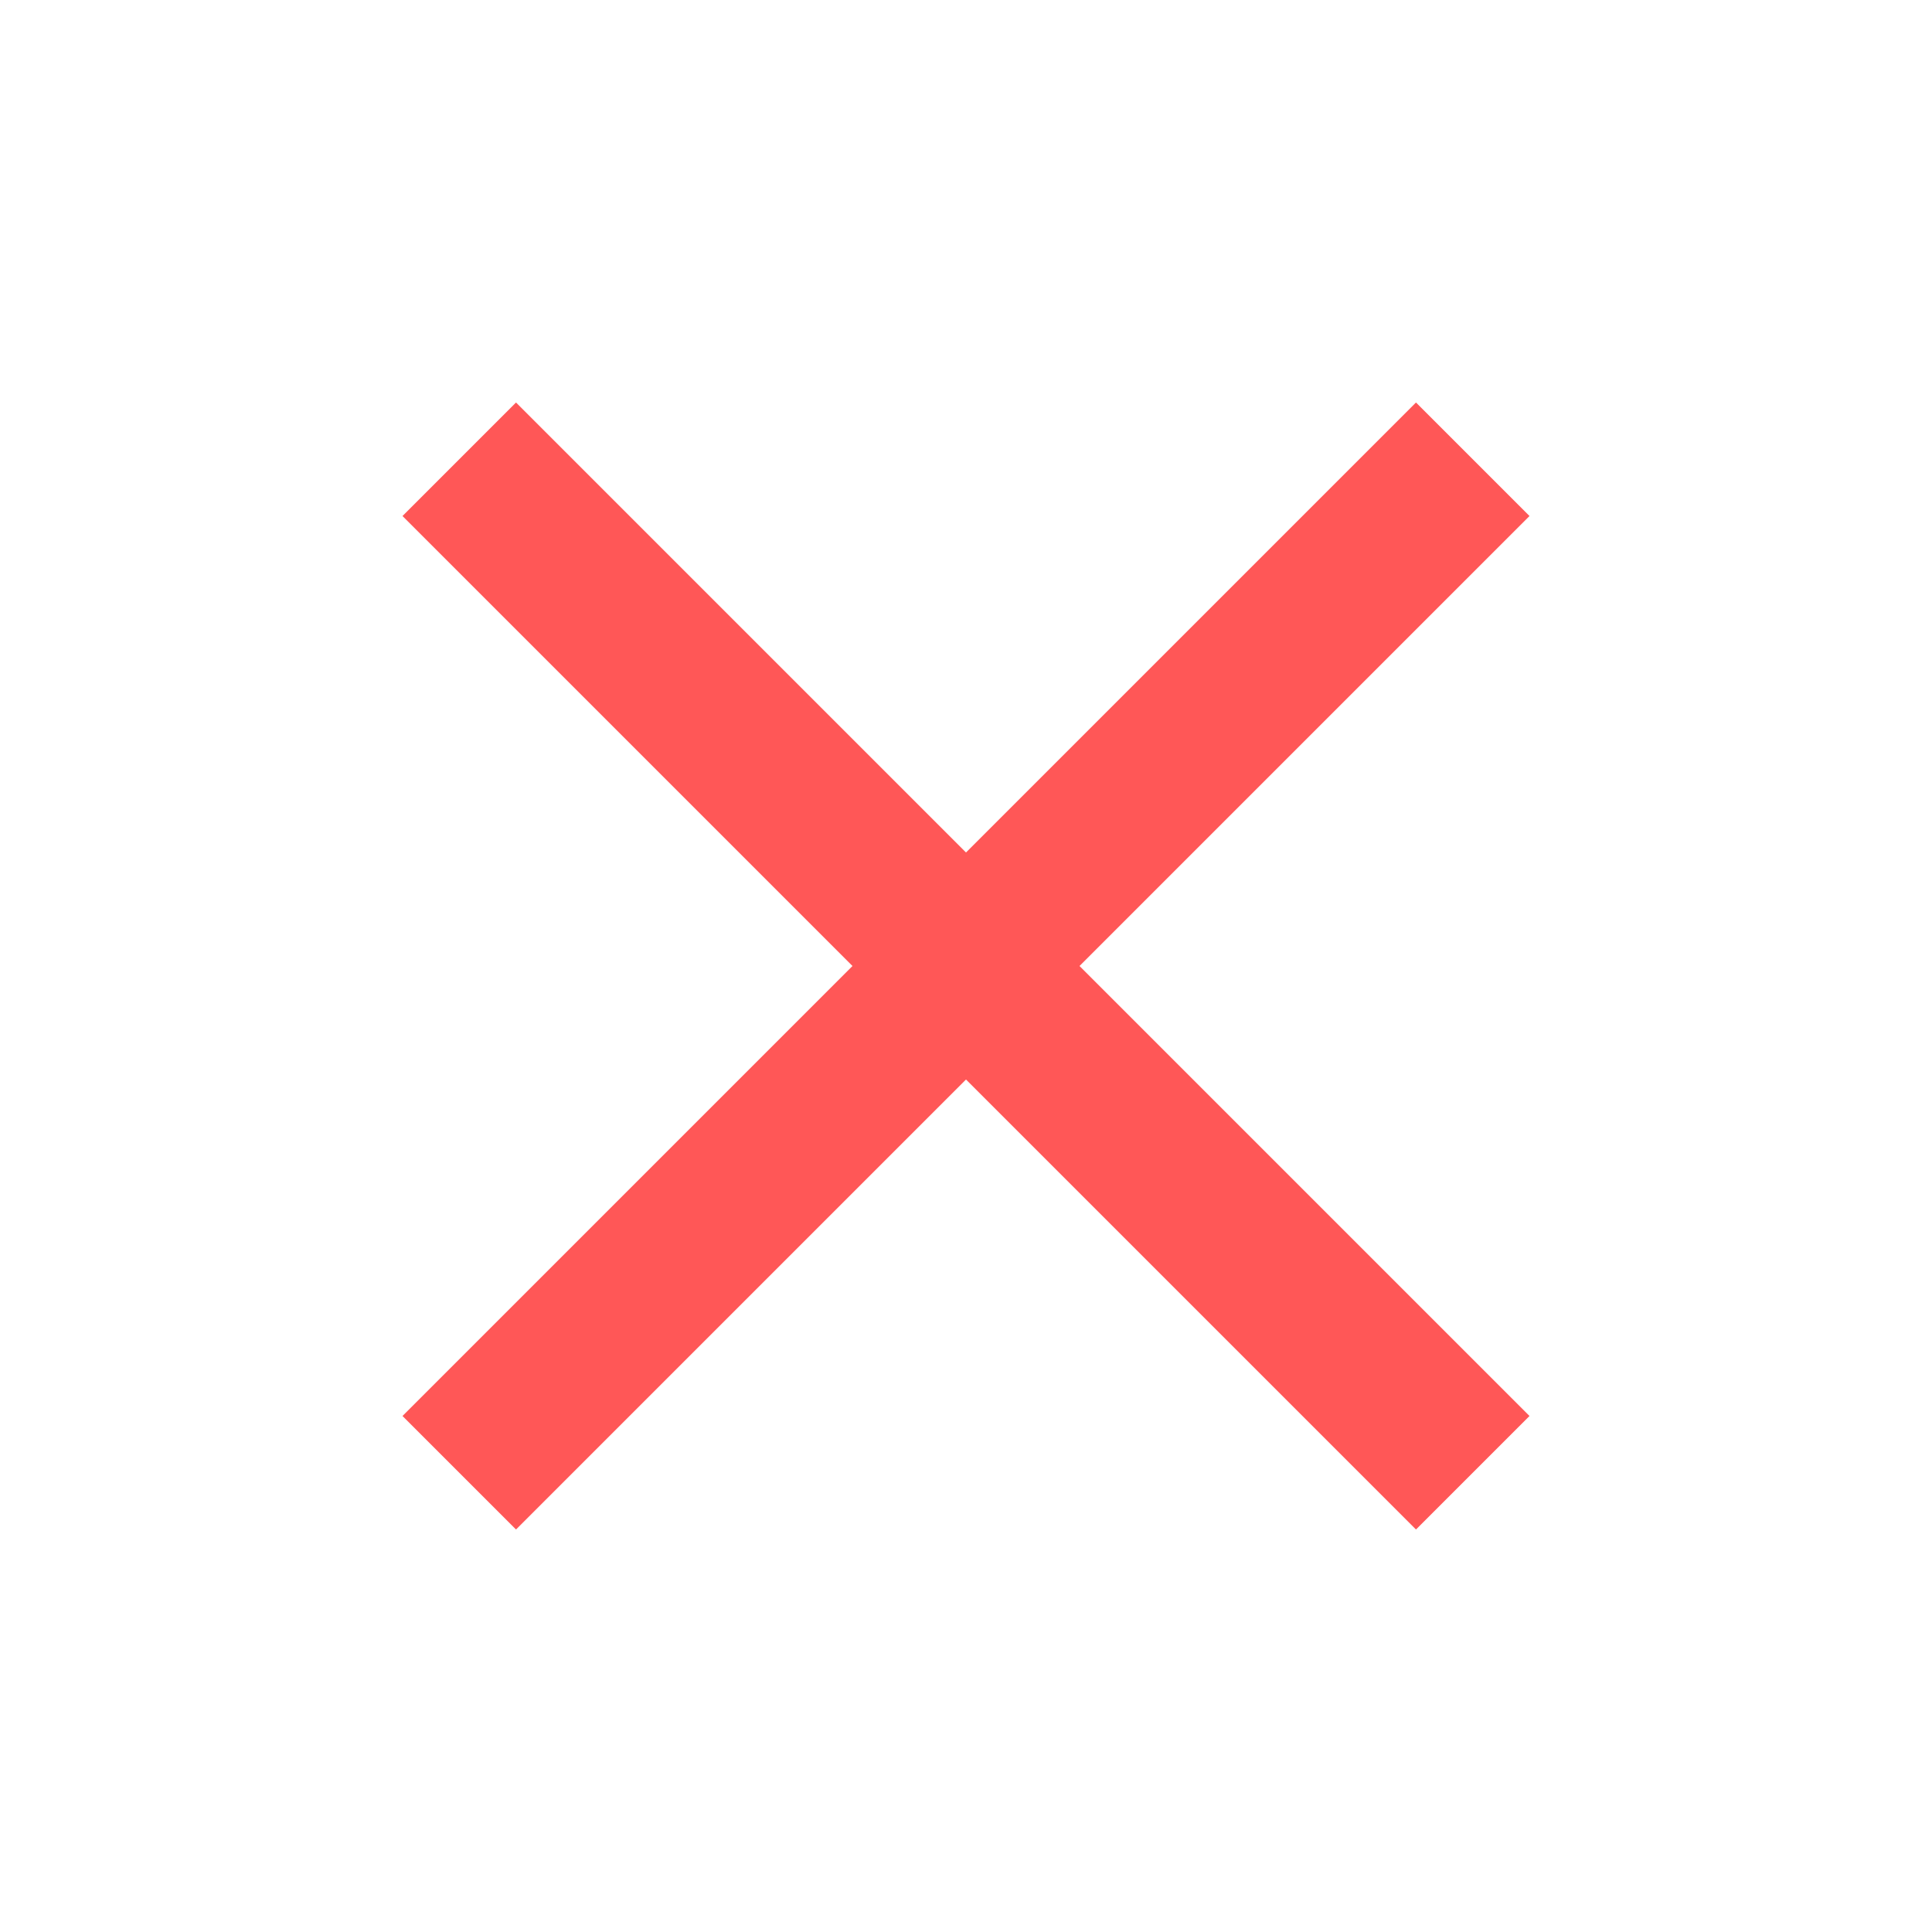
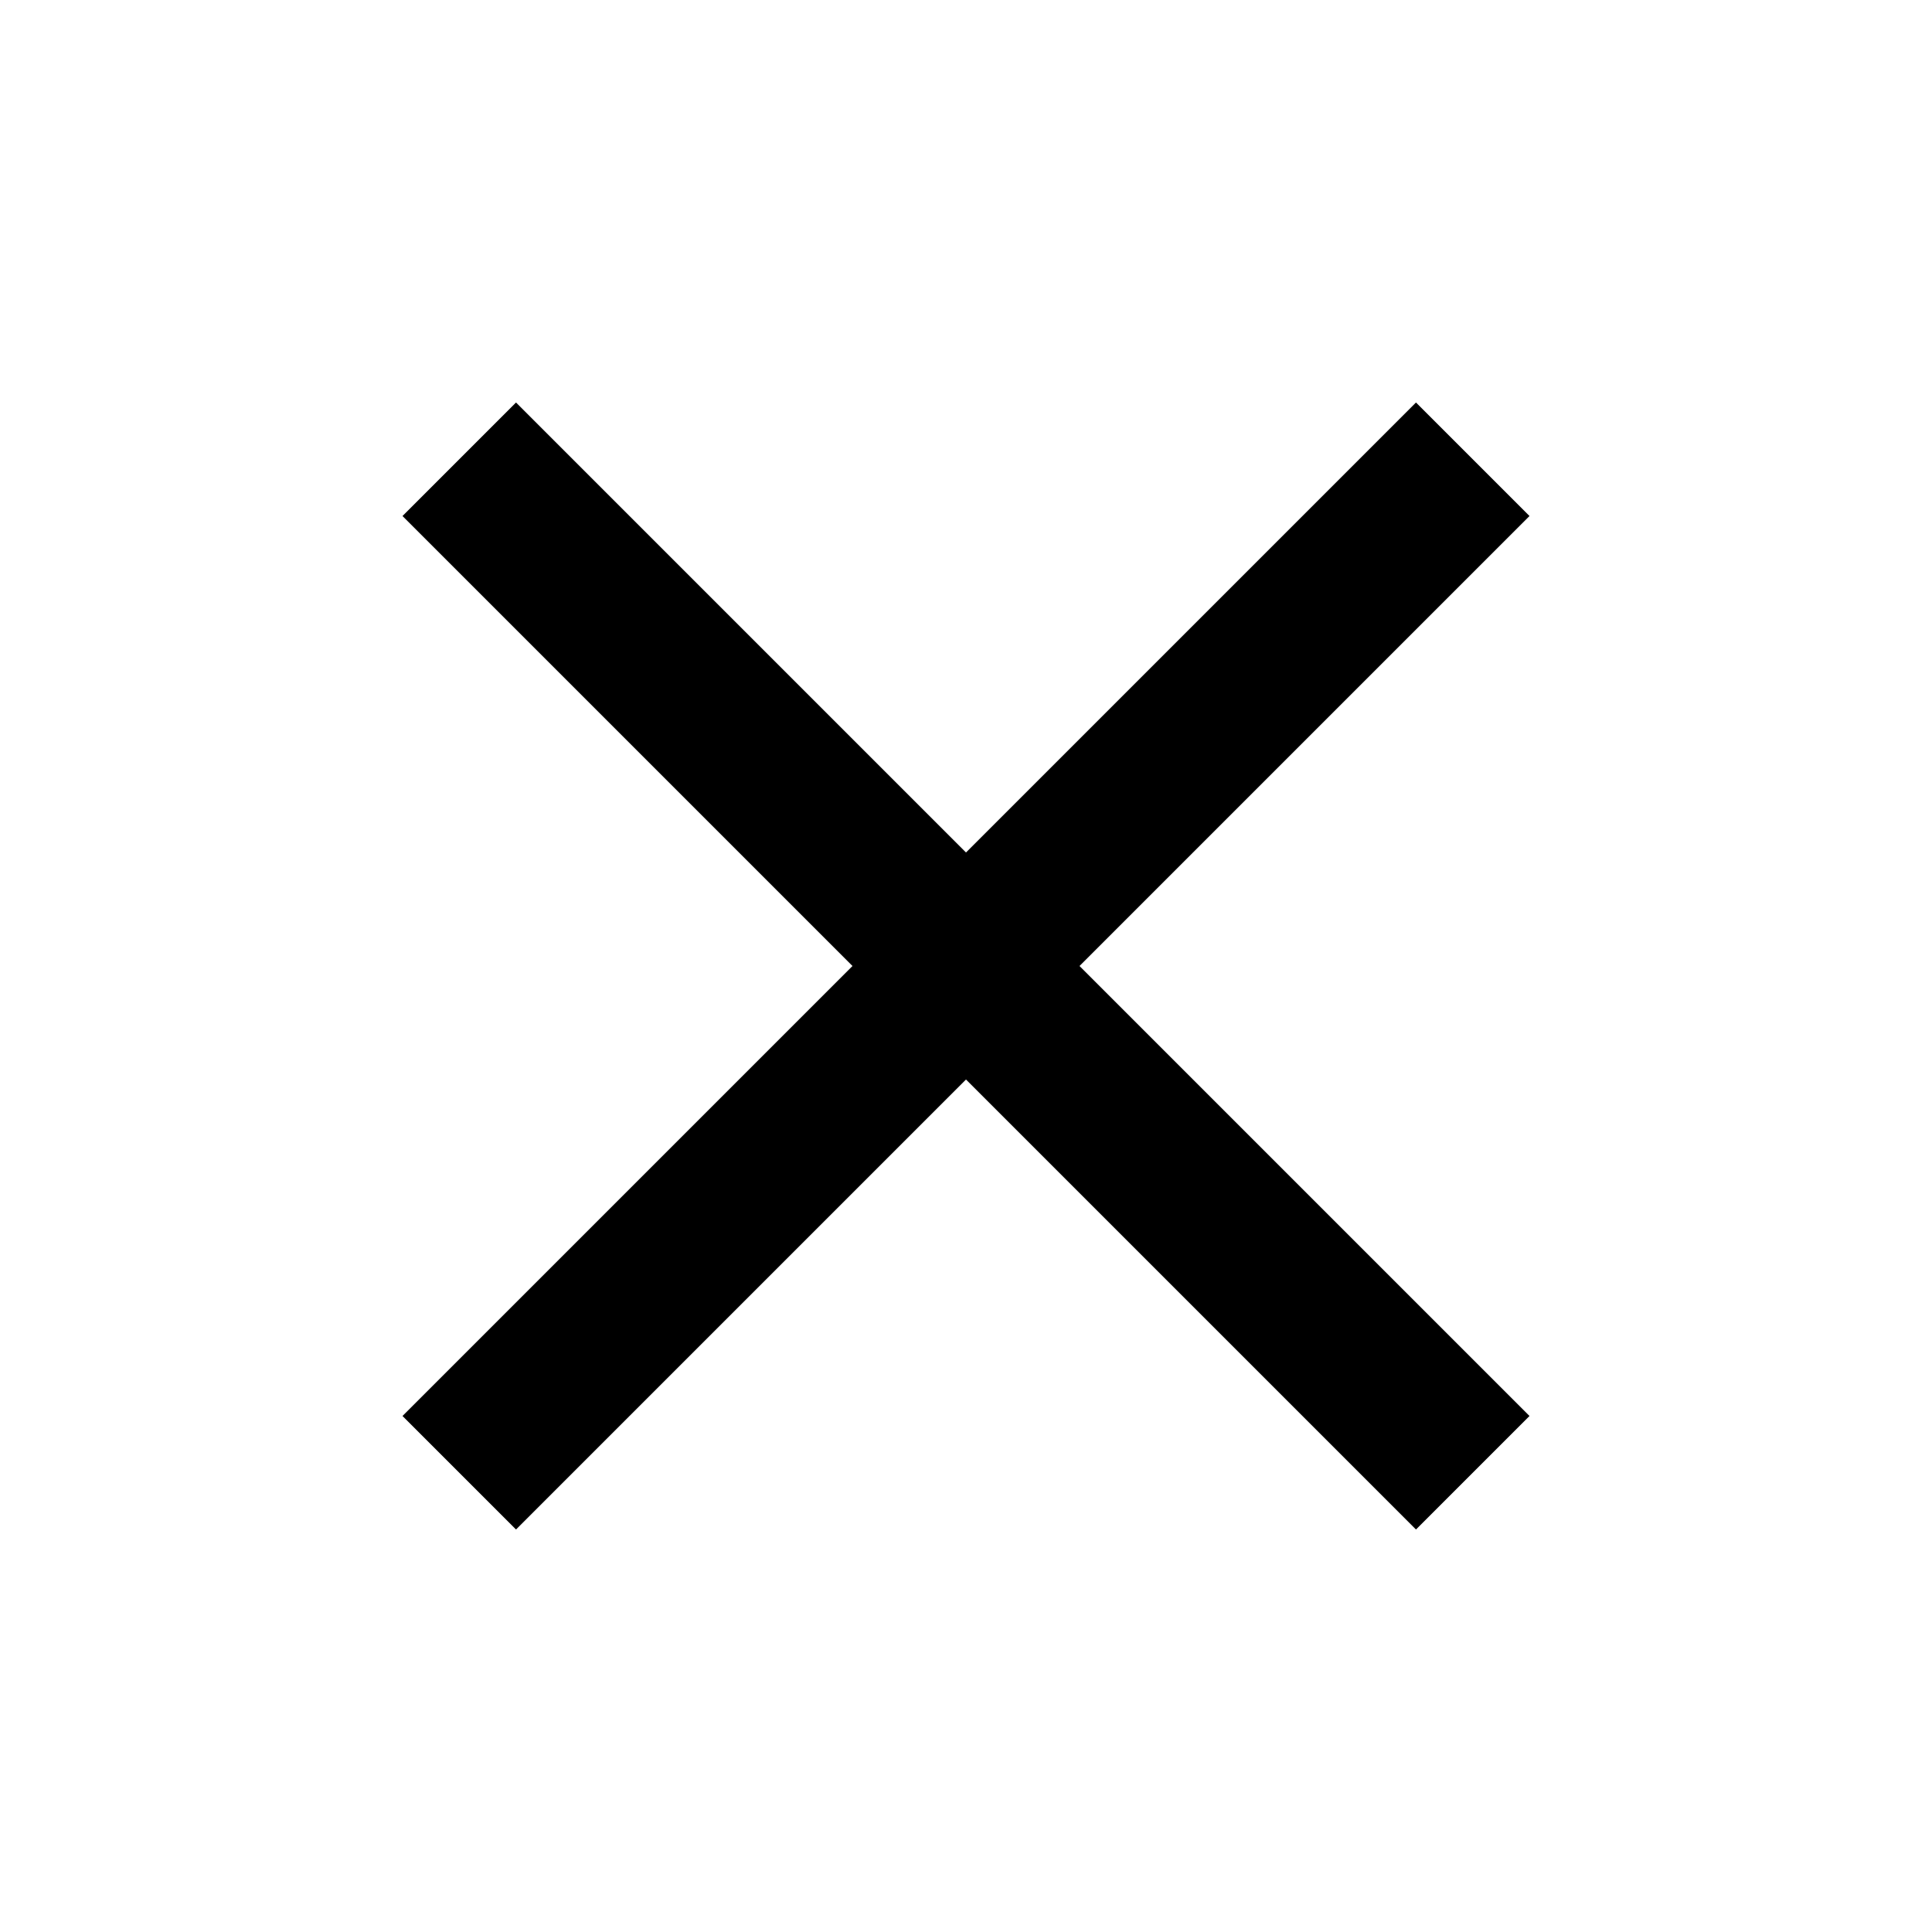
- <svg xmlns="http://www.w3.org/2000/svg" width="24" height="24" viewBox="0 0 24 24" fill="none">
-   <path d="M19 6.41L17.59 5L12 10.59L6.41 5L5 6.41L10.59 12L5 17.59L6.41 19L12 13.41L17.59 19L19 17.59L13.41 12L19 6.41Z" fill="#FF5757" />
+ <svg xmlns="http://www.w3.org/2000/svg" class="icon" viewBox="0 0 24 24">
+   <path class="icon__path--red" d="M19 6.41L17.59 5L12 10.59L6.41 5L5 6.41L10.59 12L5 17.59L6.41 19L12 13.41L17.59 19L19 17.59L13.41 12L19 6.41Z" />
</svg>
